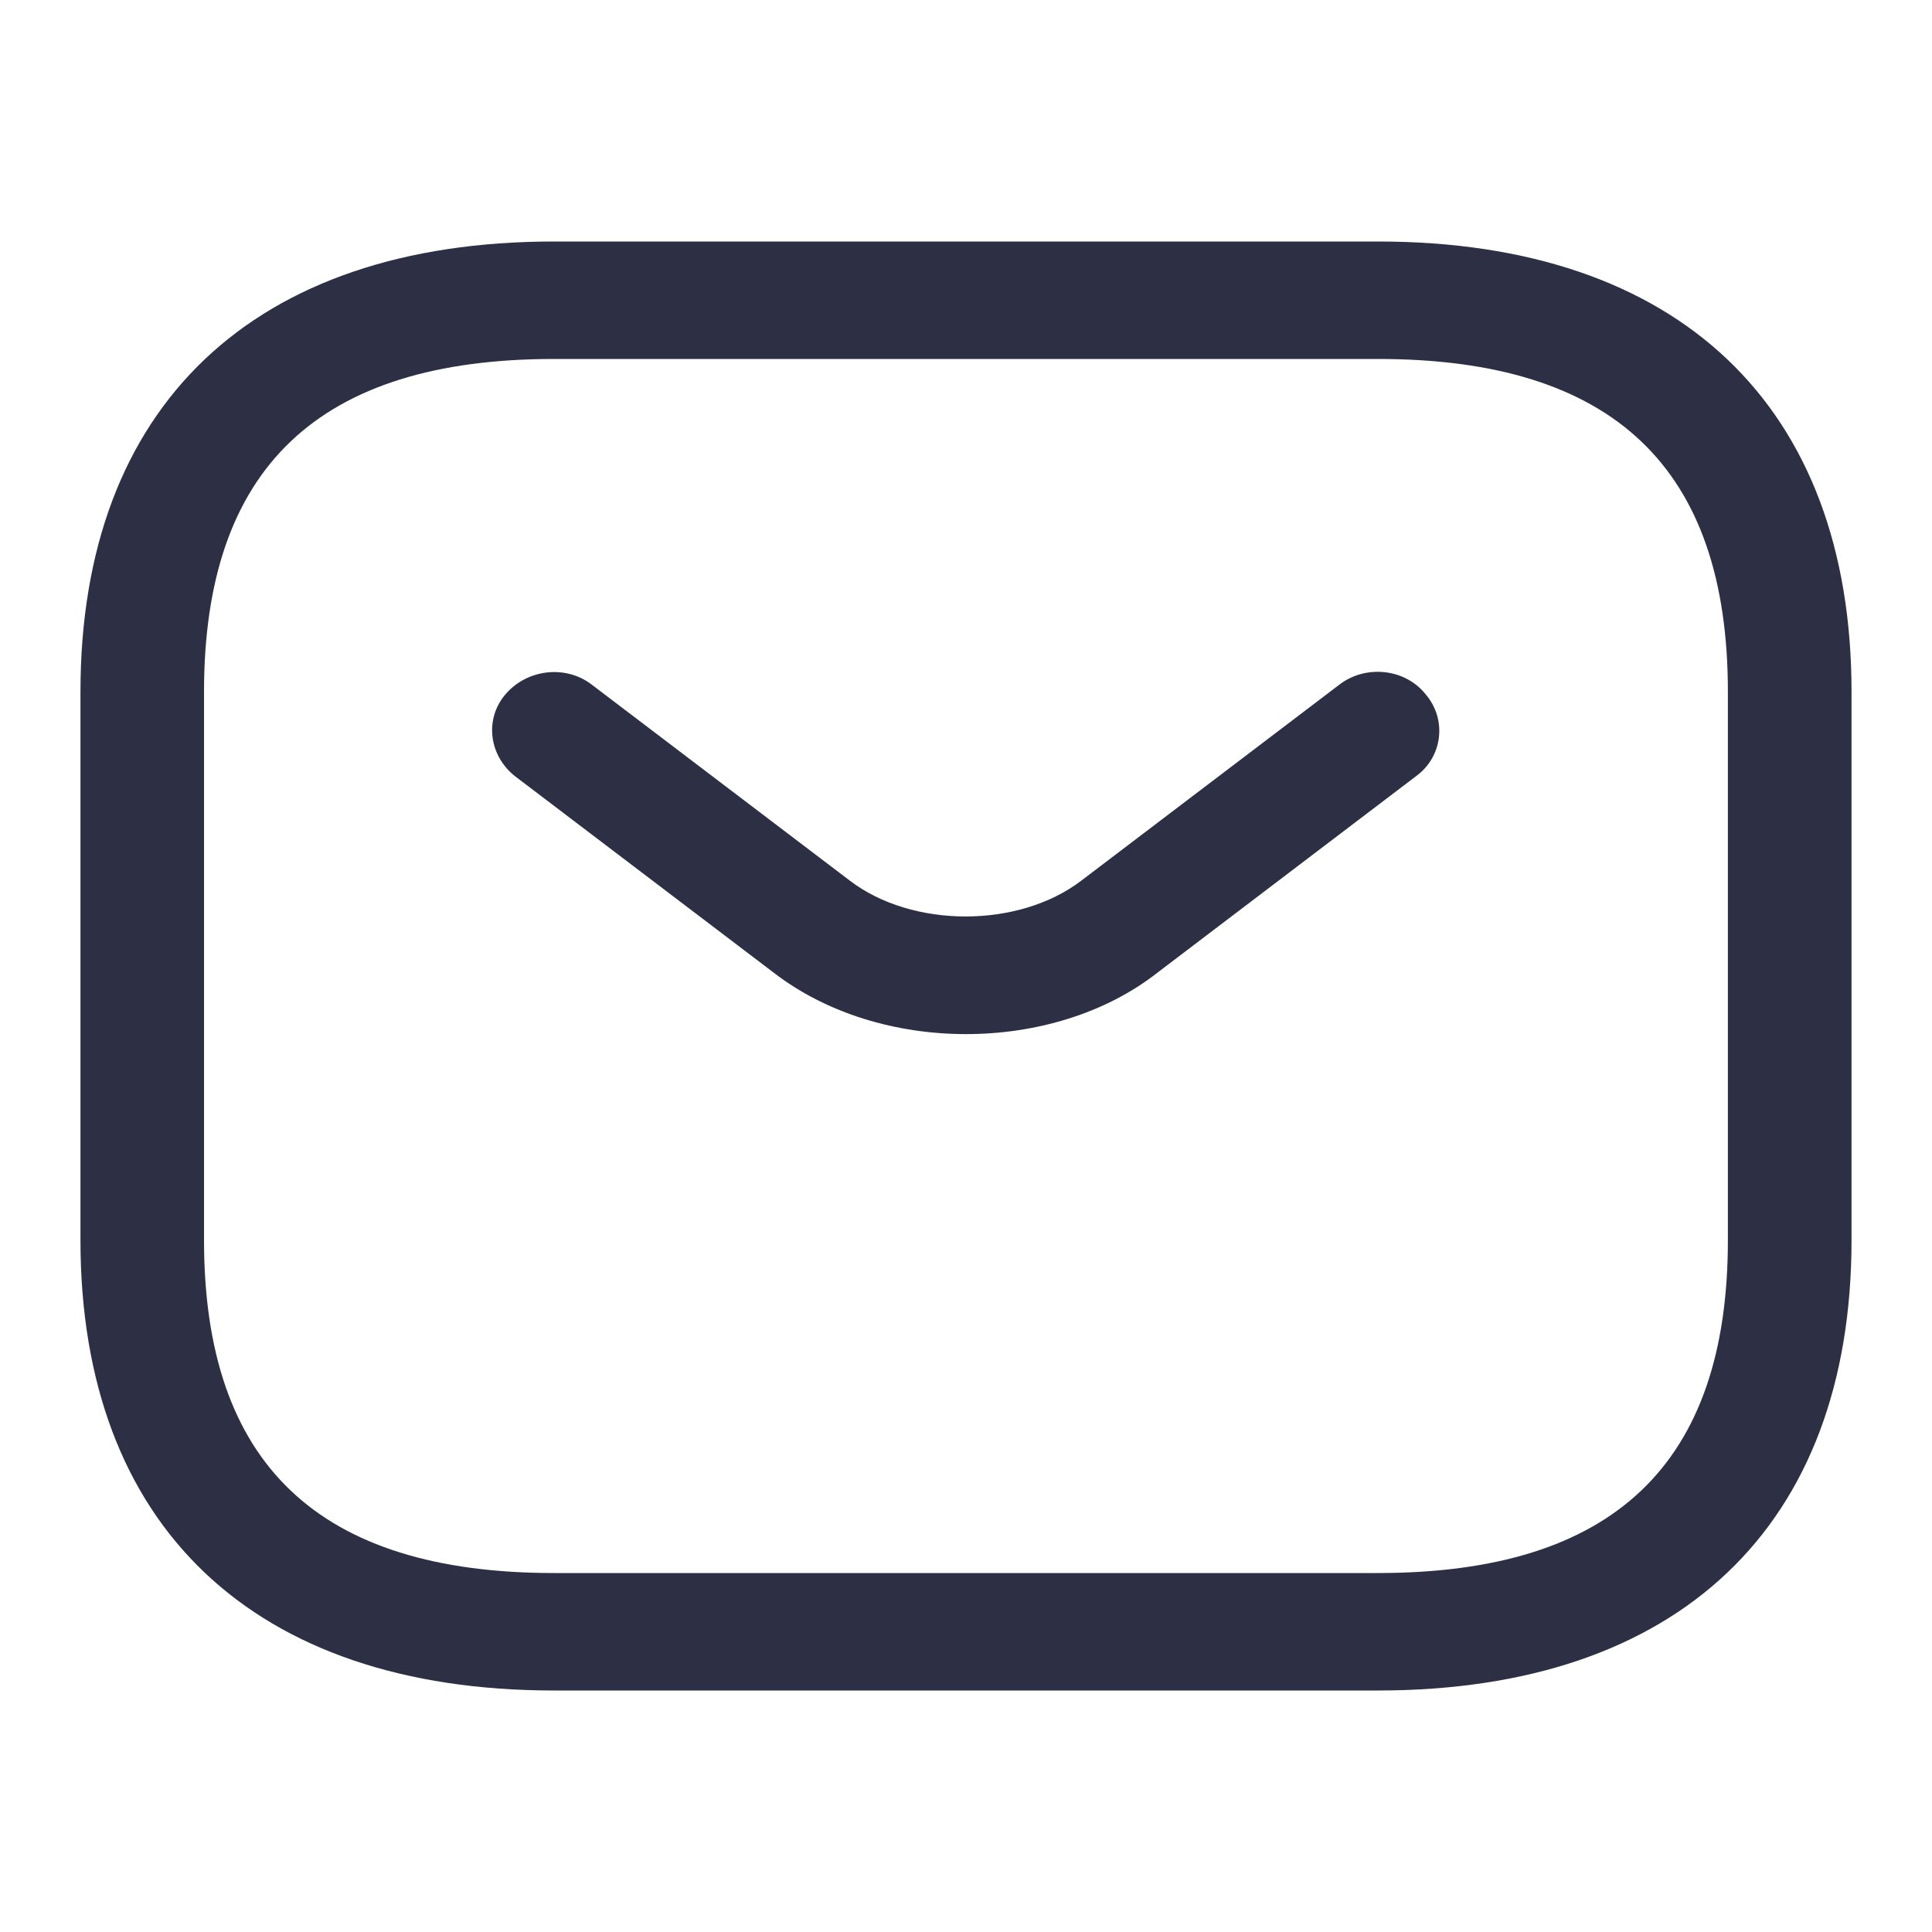
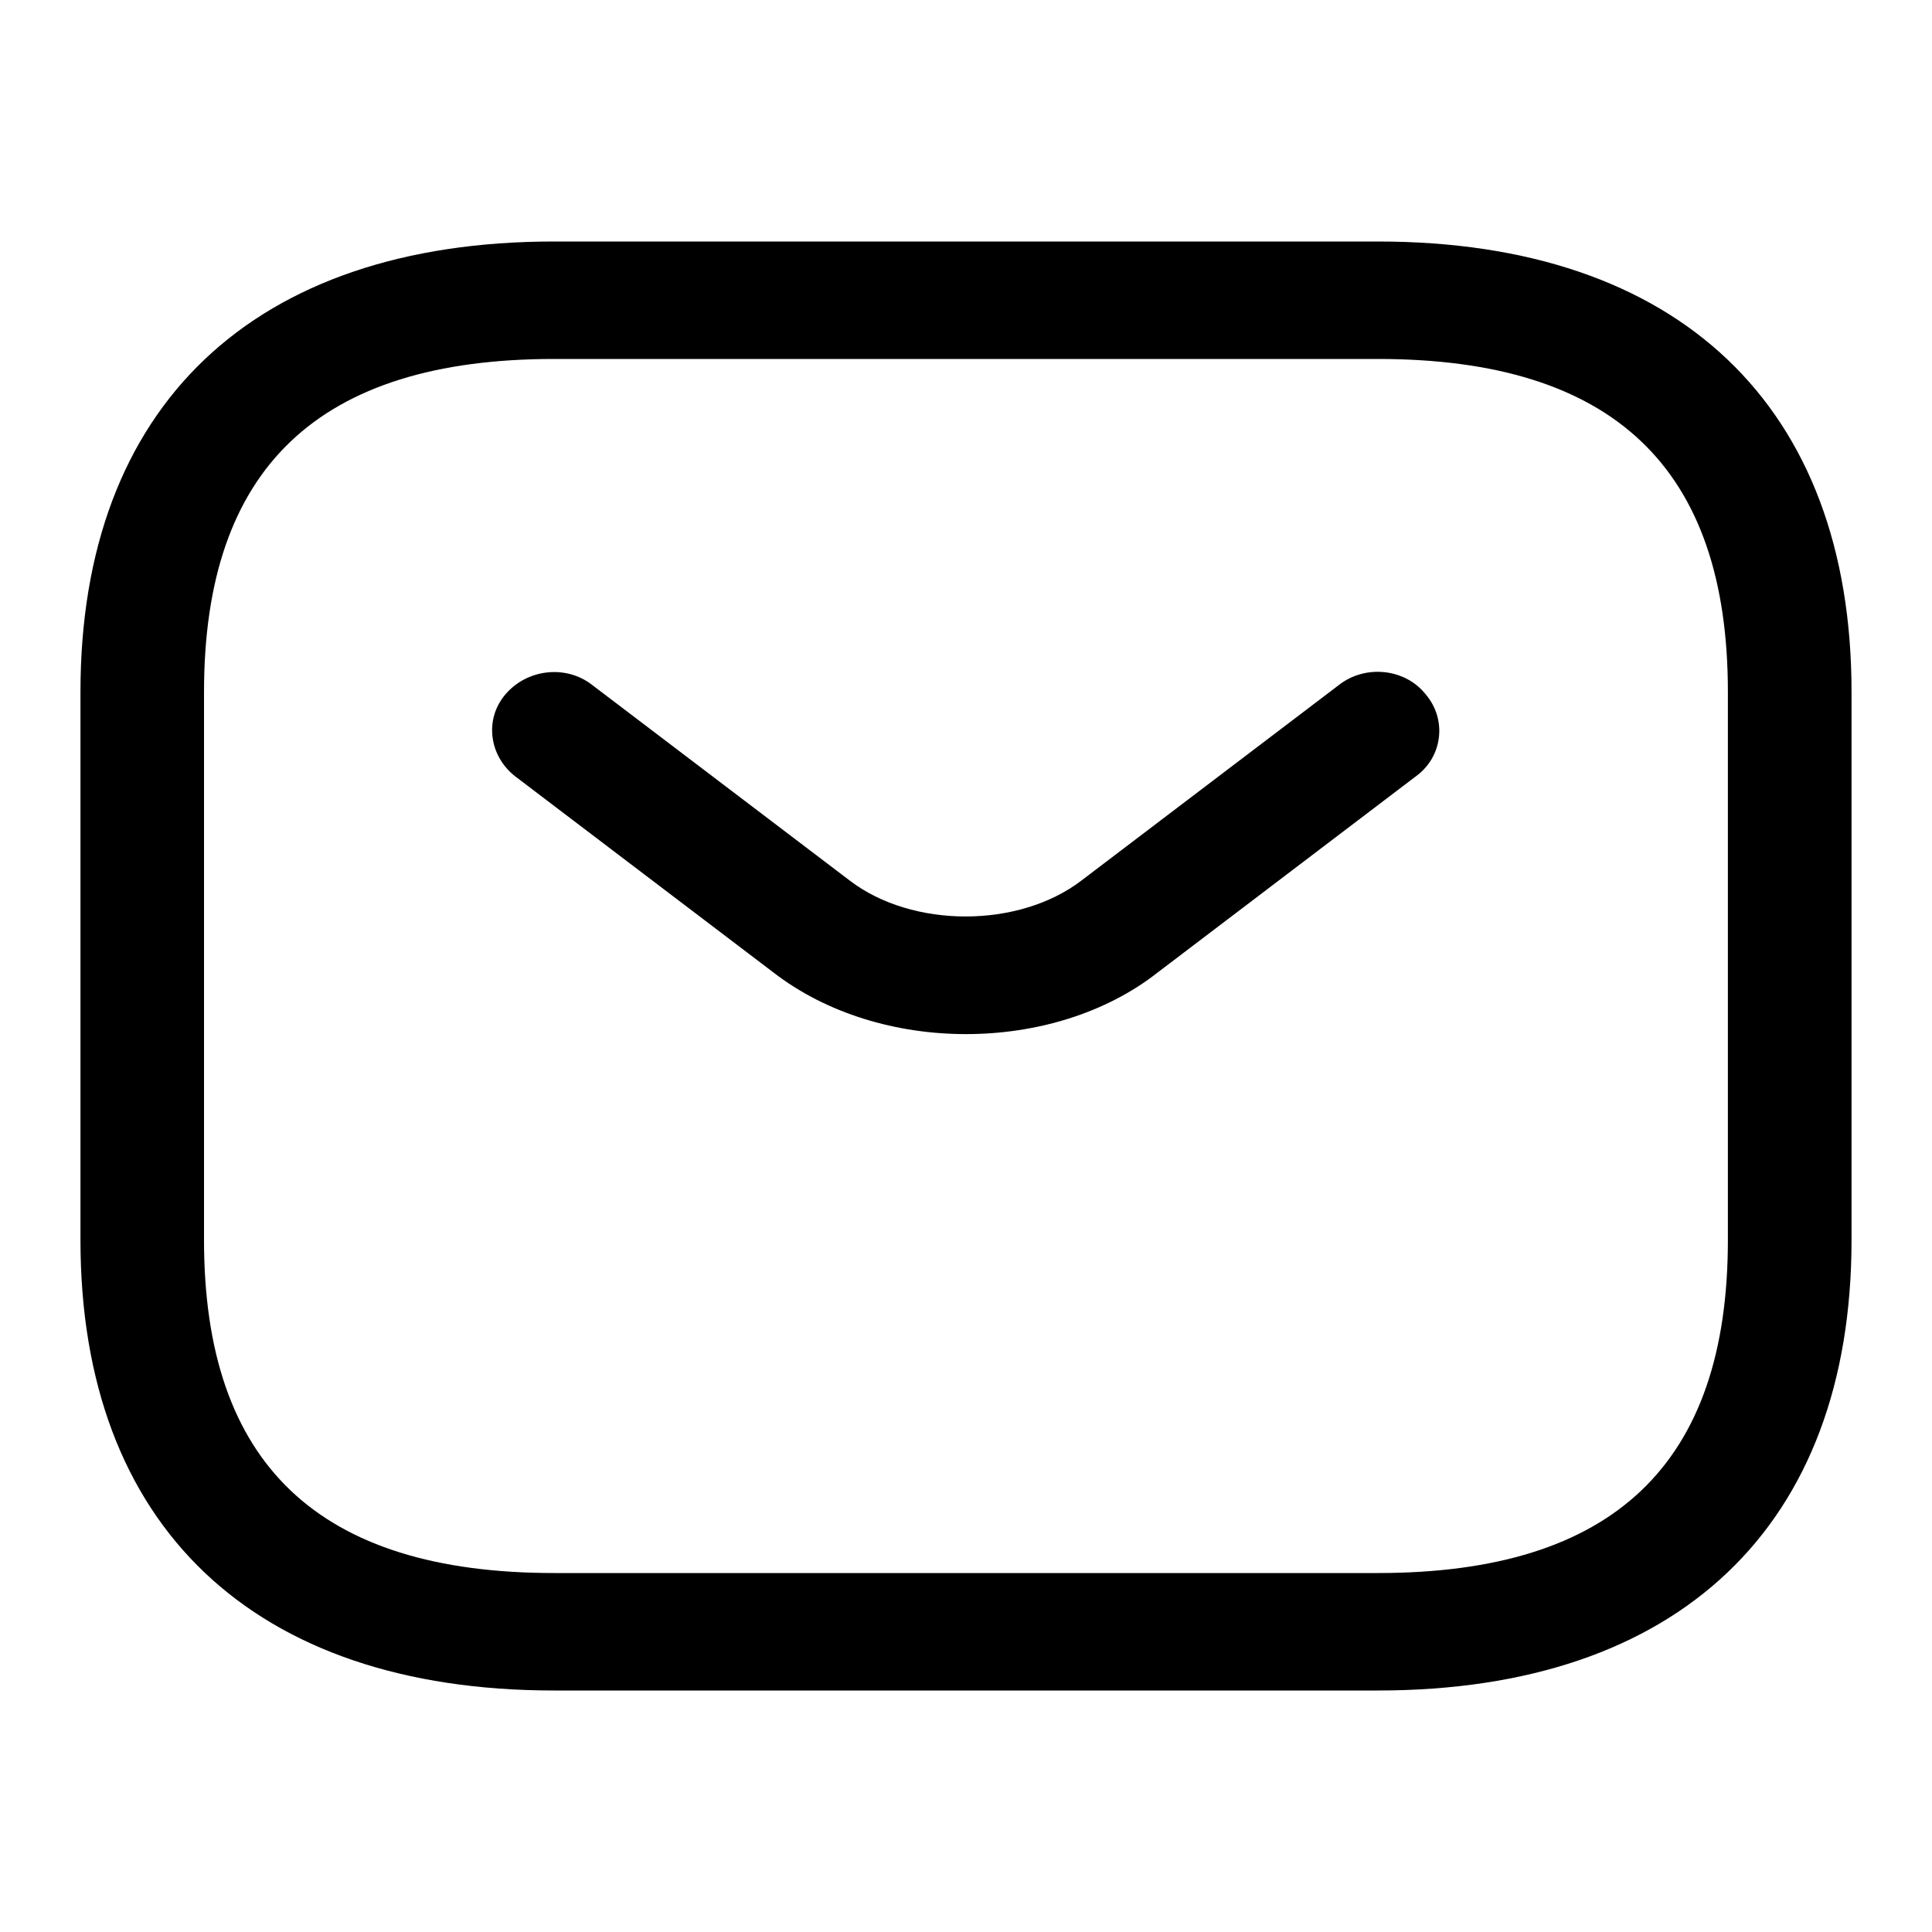
<svg xmlns="http://www.w3.org/2000/svg" width="20" height="20" viewBox="0 0 20 20" fill="none">
  <mask id="mask0_1587_8369" style="mask-type:alpha" maskUnits="userSpaceOnUse" x="0" y="2" width="20" height="16">
    <path fill-rule="evenodd" clip-rule="evenodd" d="M5.736 17.5H14.264C17.376 17.5 19.167 15.797 19.167 12.838V7.162C19.167 4.203 17.376 2.5 14.264 2.5H5.736C2.624 2.5 0.833 4.203 0.833 7.162V12.838C0.833 15.797 2.624 17.5 5.736 17.5ZM2.112 7.162C2.112 4.843 3.298 3.716 5.736 3.716H14.264C16.702 3.716 17.887 4.843 17.887 7.162V12.838C17.887 15.157 16.702 16.284 14.264 16.284H5.736C3.298 16.284 2.112 15.157 2.112 12.838V7.162ZM8.004 10.065C8.559 10.495 9.283 10.705 10 10.705C10.716 10.705 11.441 10.495 11.987 10.065L14.655 8.038C14.937 7.835 14.98 7.446 14.758 7.187C14.545 6.919 14.135 6.878 13.863 7.089L11.194 9.116C10.546 9.611 9.445 9.611 8.797 9.116L6.128 7.089C5.856 6.878 5.455 6.927 5.233 7.187C5.011 7.446 5.063 7.827 5.335 8.038L8.004 10.065Z" fill="black" />
  </mask>
  <g mask="url(#mask0_1587_8369)">
-     <rect width="20" height="20" fill="#2D3045" />
+     <rect width="20" height="20" fill="currentColor" />
  </g>
</svg>
